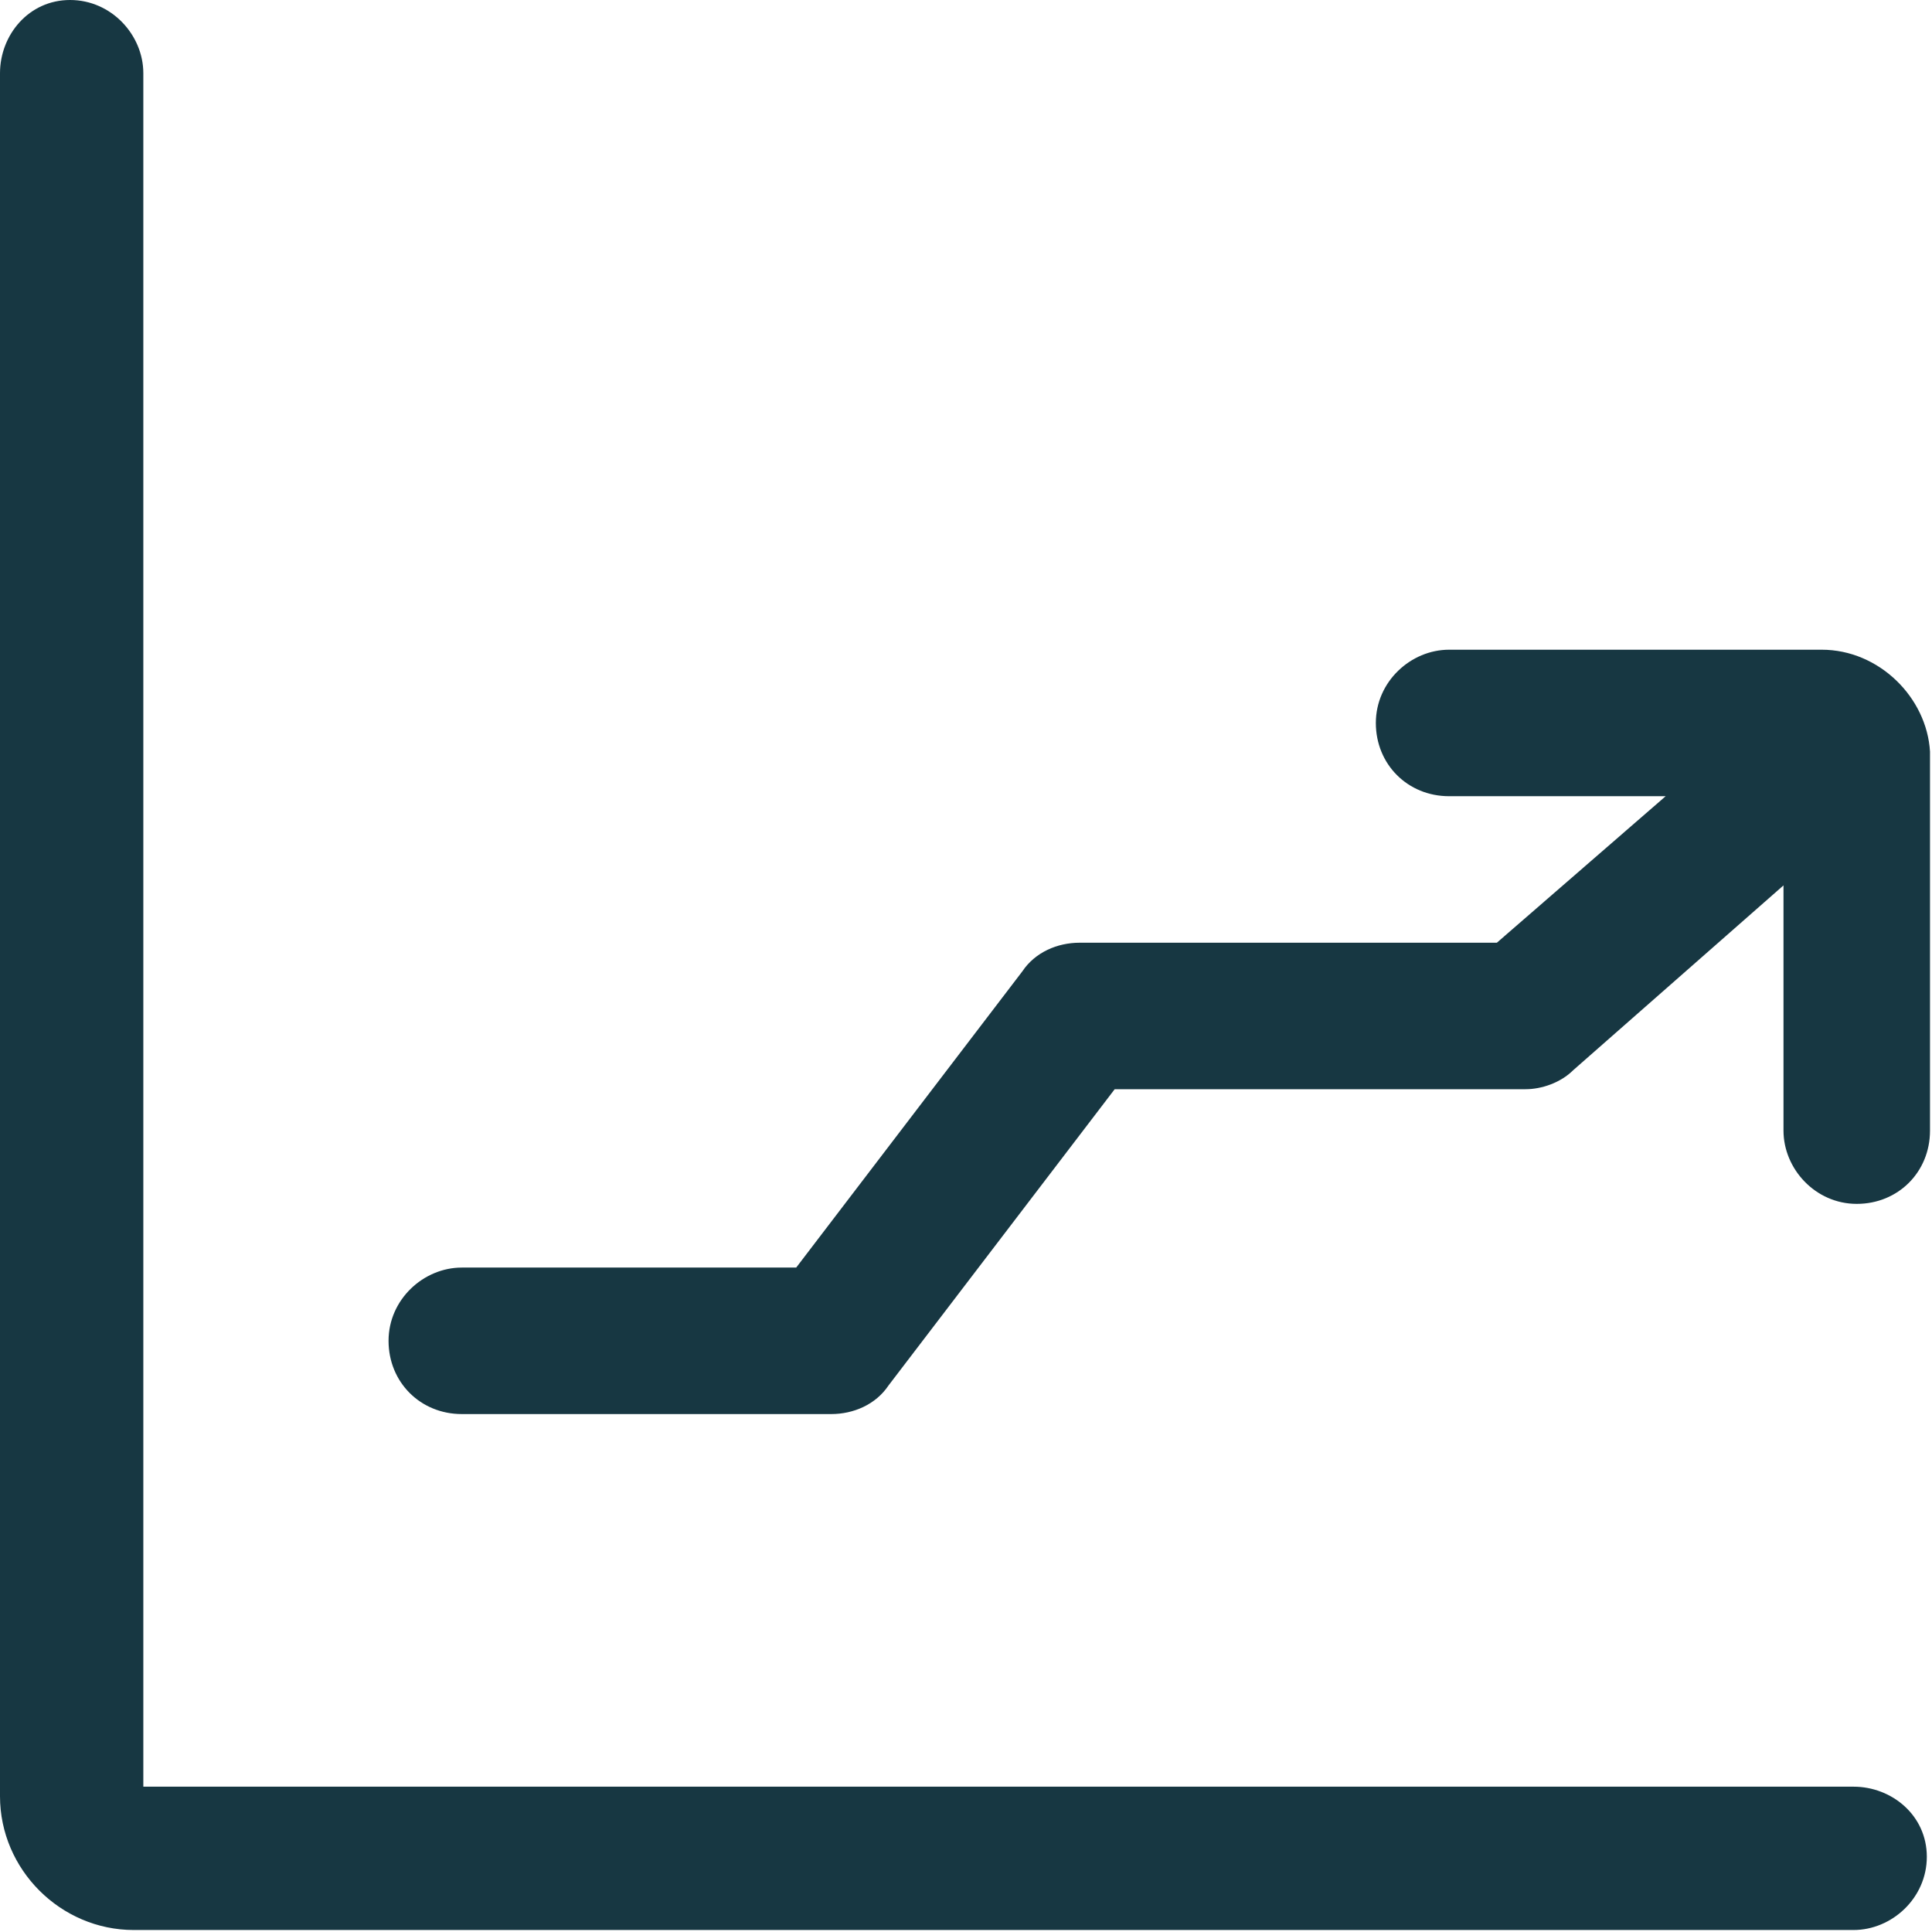
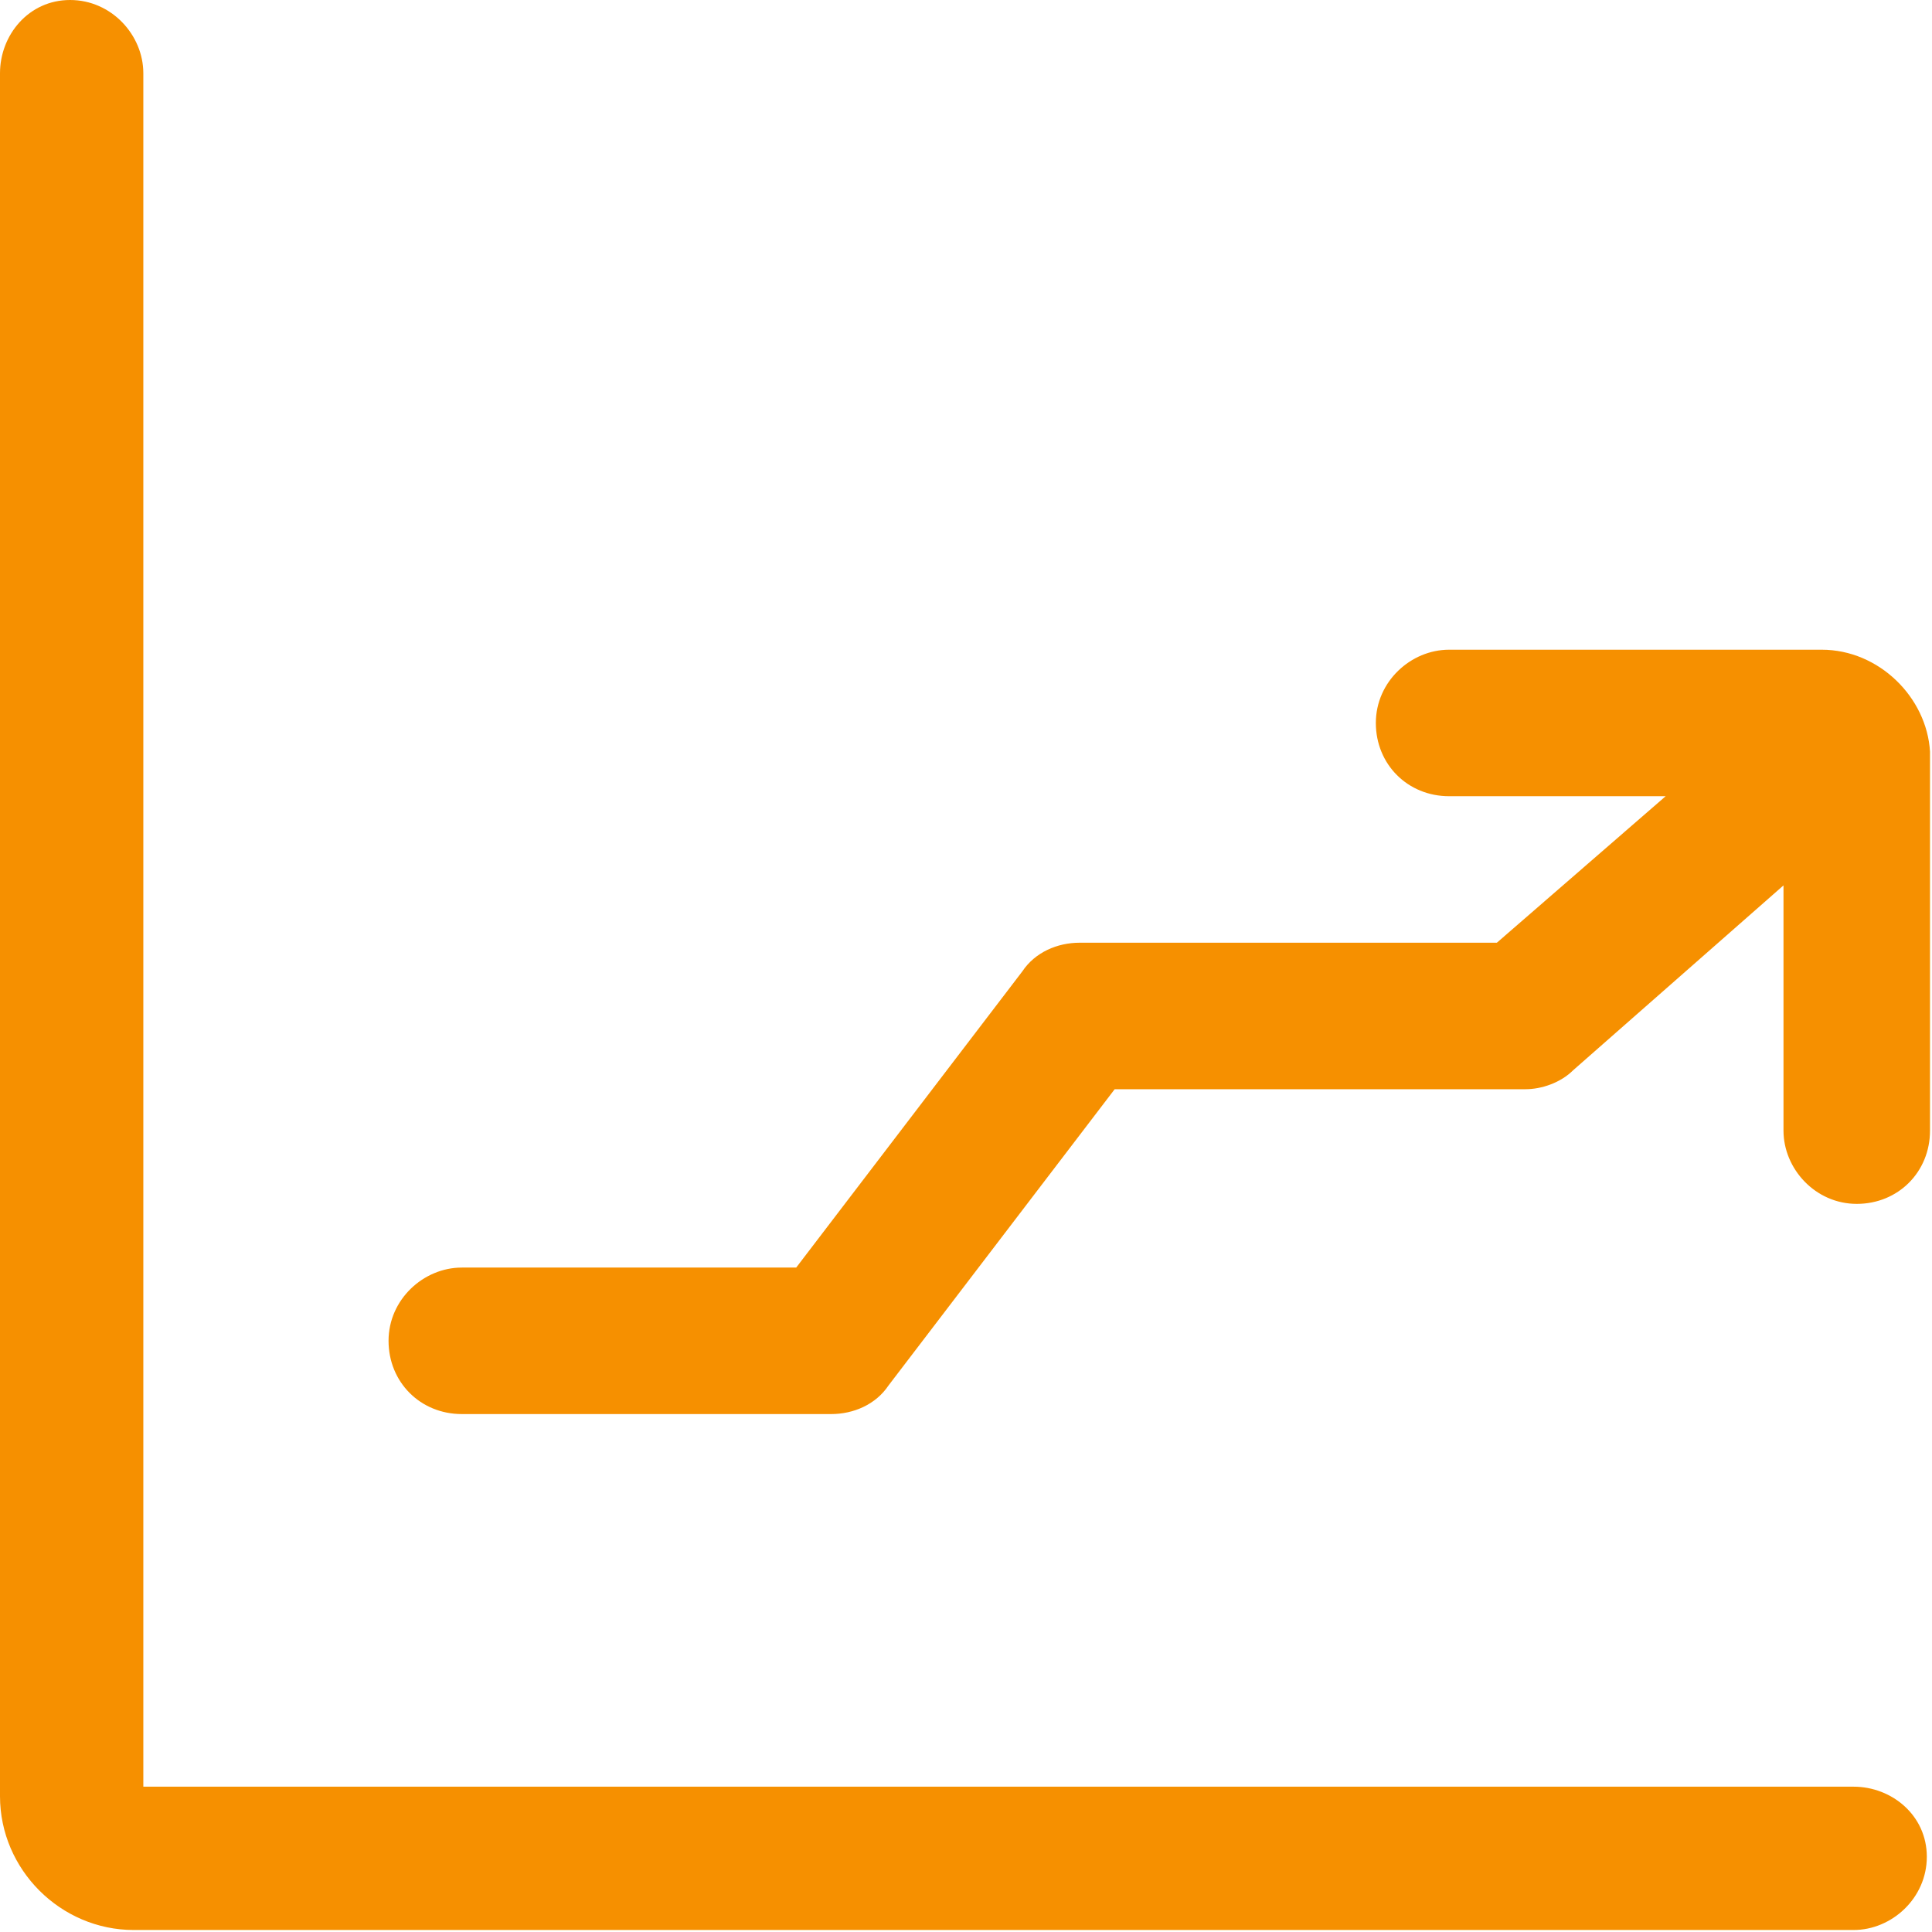
<svg xmlns="http://www.w3.org/2000/svg" width="97" height="97" viewBox="0 0 97 97" fill="none">
-   <path d="M93.062 89.704H7.196V3.678C7.196 1.759 5.597 0 3.518 0C1.439 0 0 1.759 0 3.678V90.184C0 93.862 3.038 96.9 6.716 96.9H93.062C94.981 96.9 96.74 95.301 96.74 93.222C96.74 91.144 94.981 89.704 93.062 89.704Z" fill="#173742" />
-   <path d="M91.463 32.62H72.755C70.836 32.62 69.077 34.219 69.077 36.298C69.077 38.376 70.676 39.975 72.755 39.975H83.628L75.153 47.331H54.206C53.087 47.331 51.968 47.81 51.328 48.77L39.975 63.641H23.186C21.267 63.641 19.508 65.24 19.508 67.318C19.508 69.397 21.107 70.996 23.186 70.996H41.734C42.853 70.996 43.973 70.516 44.612 69.557L55.965 54.686H76.593C77.392 54.686 78.351 54.366 78.991 53.727L89.544 44.453V56.765C89.544 58.684 91.144 60.443 93.222 60.443C95.301 60.443 96.9 58.844 96.9 56.765V37.737C96.74 35.018 94.341 32.62 91.463 32.62Z" fill="#173742" />
+   <path d="M93.062 89.704H7.196V3.678C7.196 1.759 5.597 0 3.518 0C1.439 0 0 1.759 0 3.678V90.184C0 93.862 3.038 96.9 6.716 96.9H93.062C94.981 96.9 96.74 95.301 96.74 93.222C96.74 91.144 94.981 89.704 93.062 89.704Z" fill="#F69000" />
+   <path d="M91.463 32.62H72.755C70.836 32.62 69.077 34.219 69.077 36.298C69.077 38.376 70.676 39.975 72.755 39.975H83.628L75.153 47.331H54.206C53.087 47.331 51.968 47.81 51.328 48.77L39.975 63.641H23.186C21.267 63.641 19.508 65.24 19.508 67.318C19.508 69.397 21.107 70.996 23.186 70.996H41.734C42.853 70.996 43.973 70.516 44.612 69.557L55.965 54.686H76.593C77.392 54.686 78.351 54.366 78.991 53.727L89.544 44.453V56.765C89.544 58.684 91.144 60.443 93.222 60.443C95.301 60.443 96.9 58.844 96.9 56.765V37.737C96.74 35.018 94.341 32.62 91.463 32.62Z" fill="#F69000" />
</svg>
